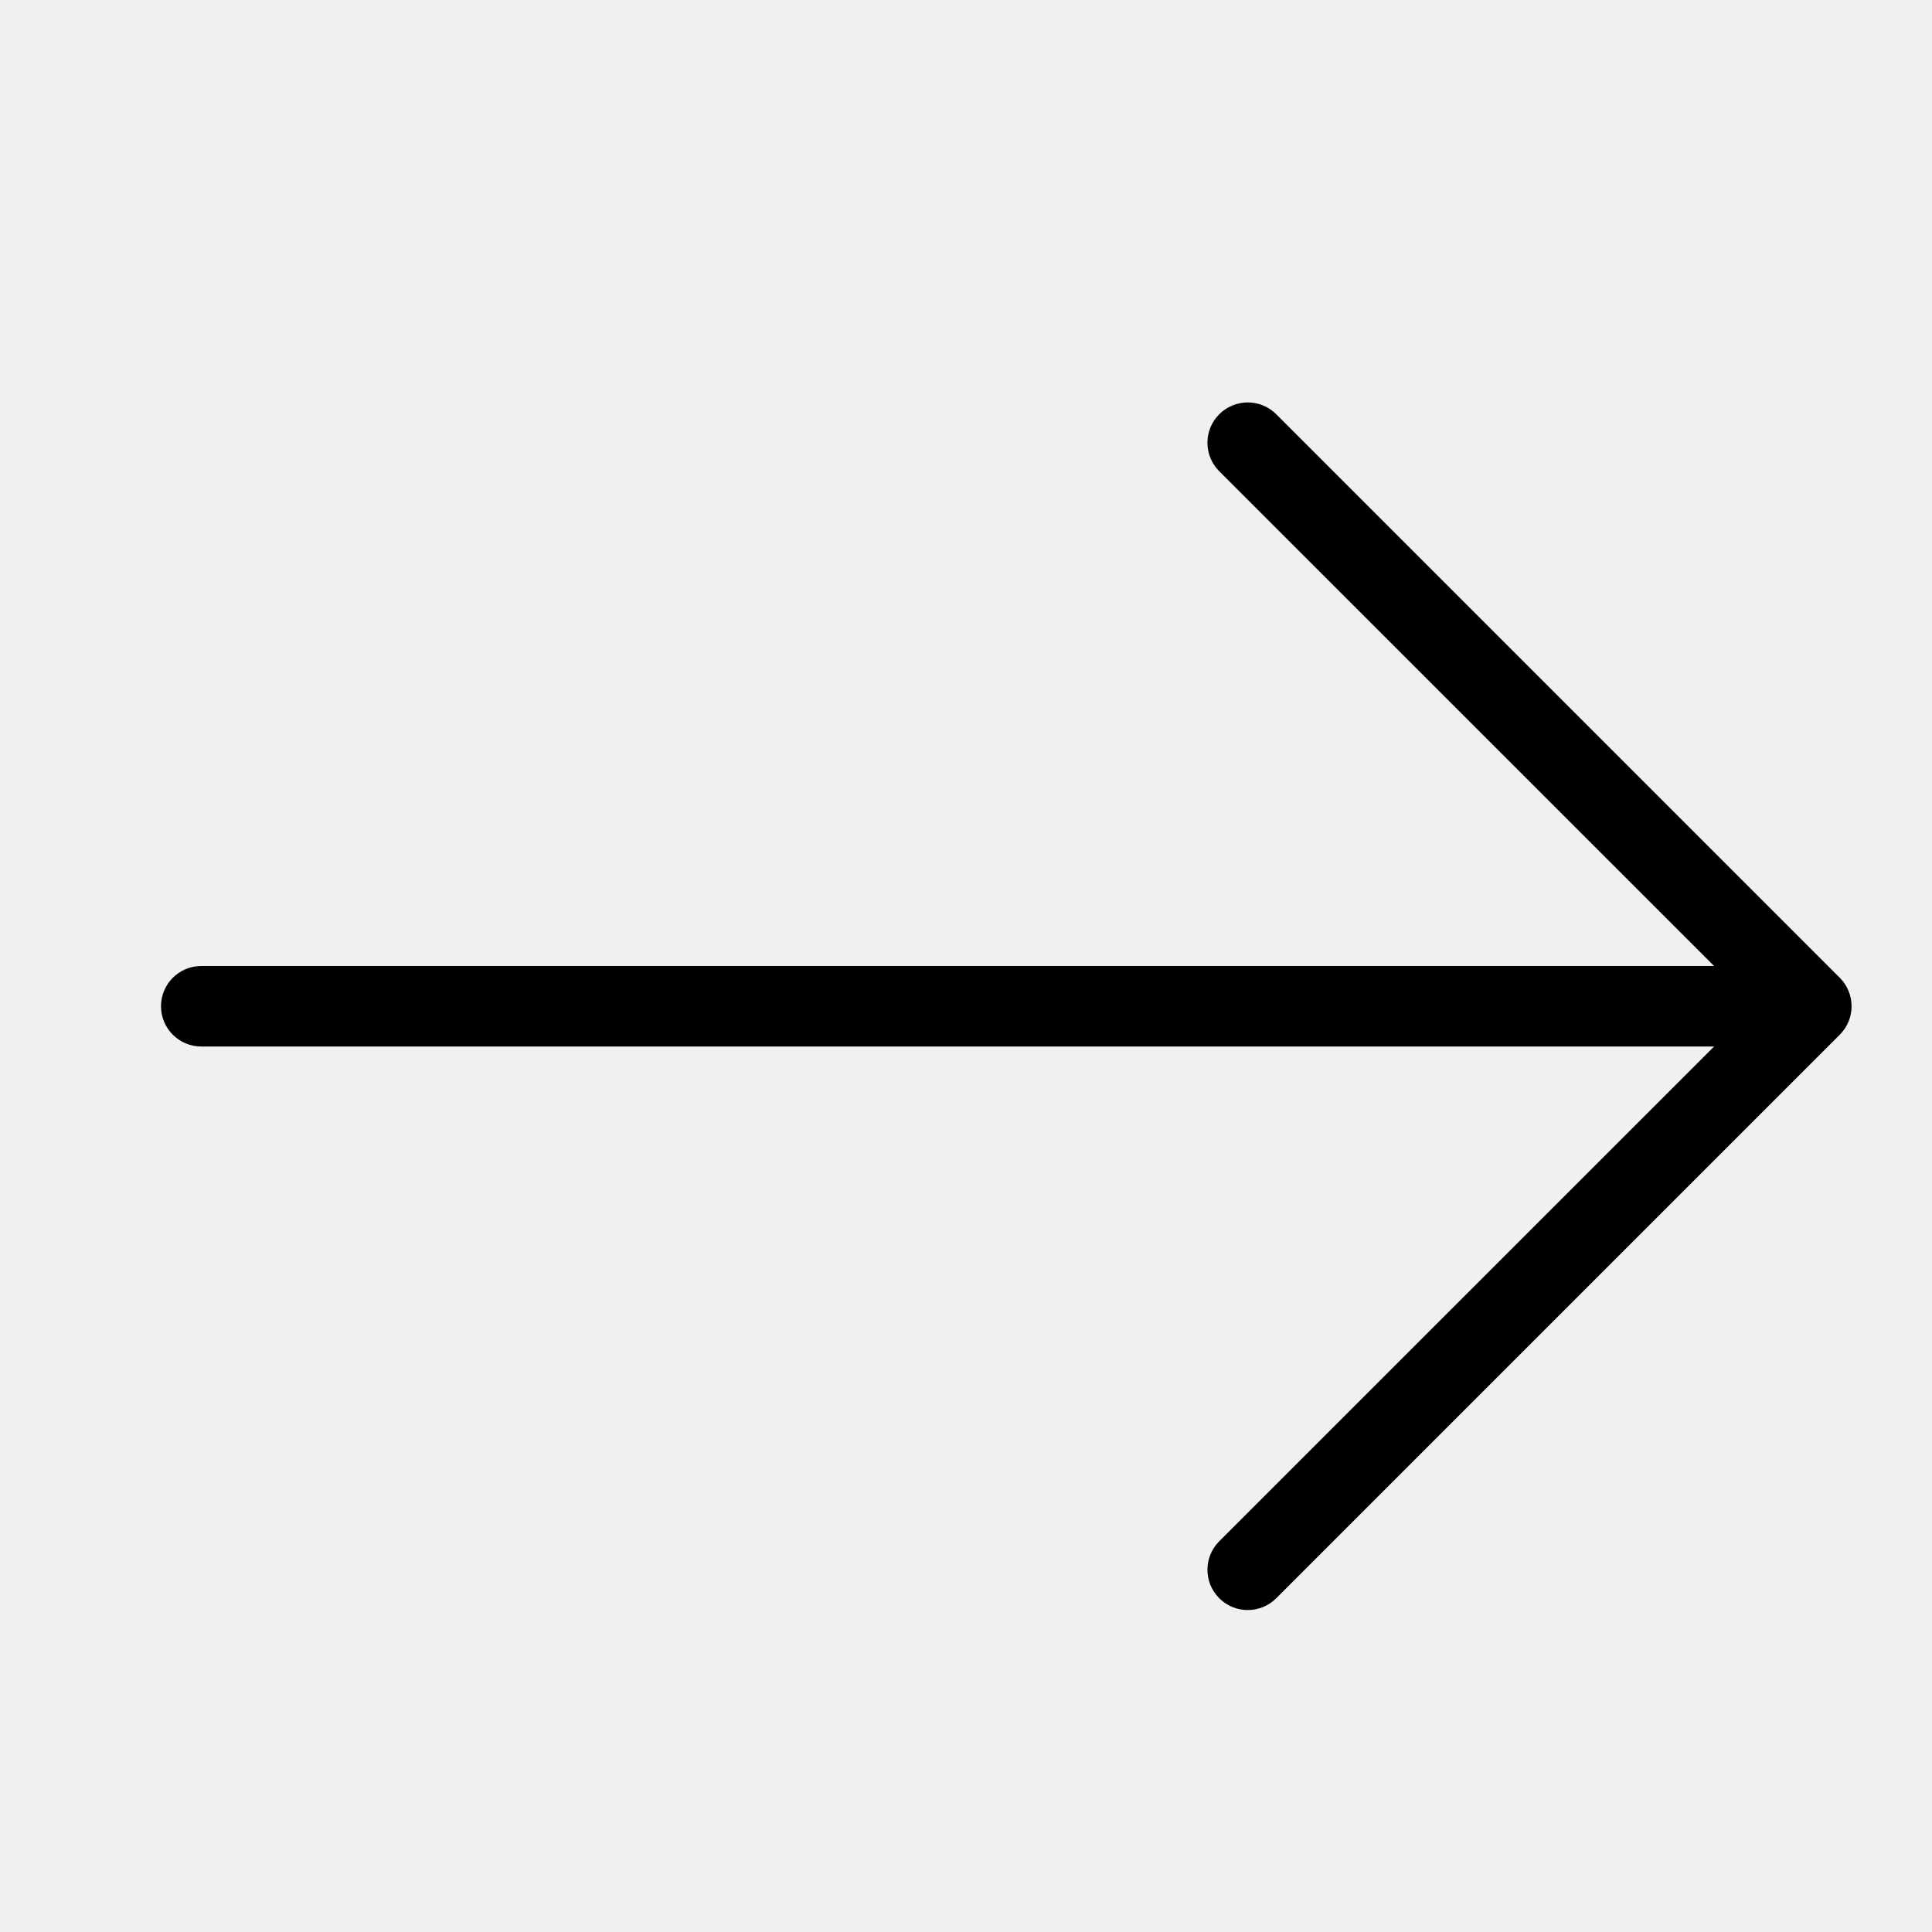
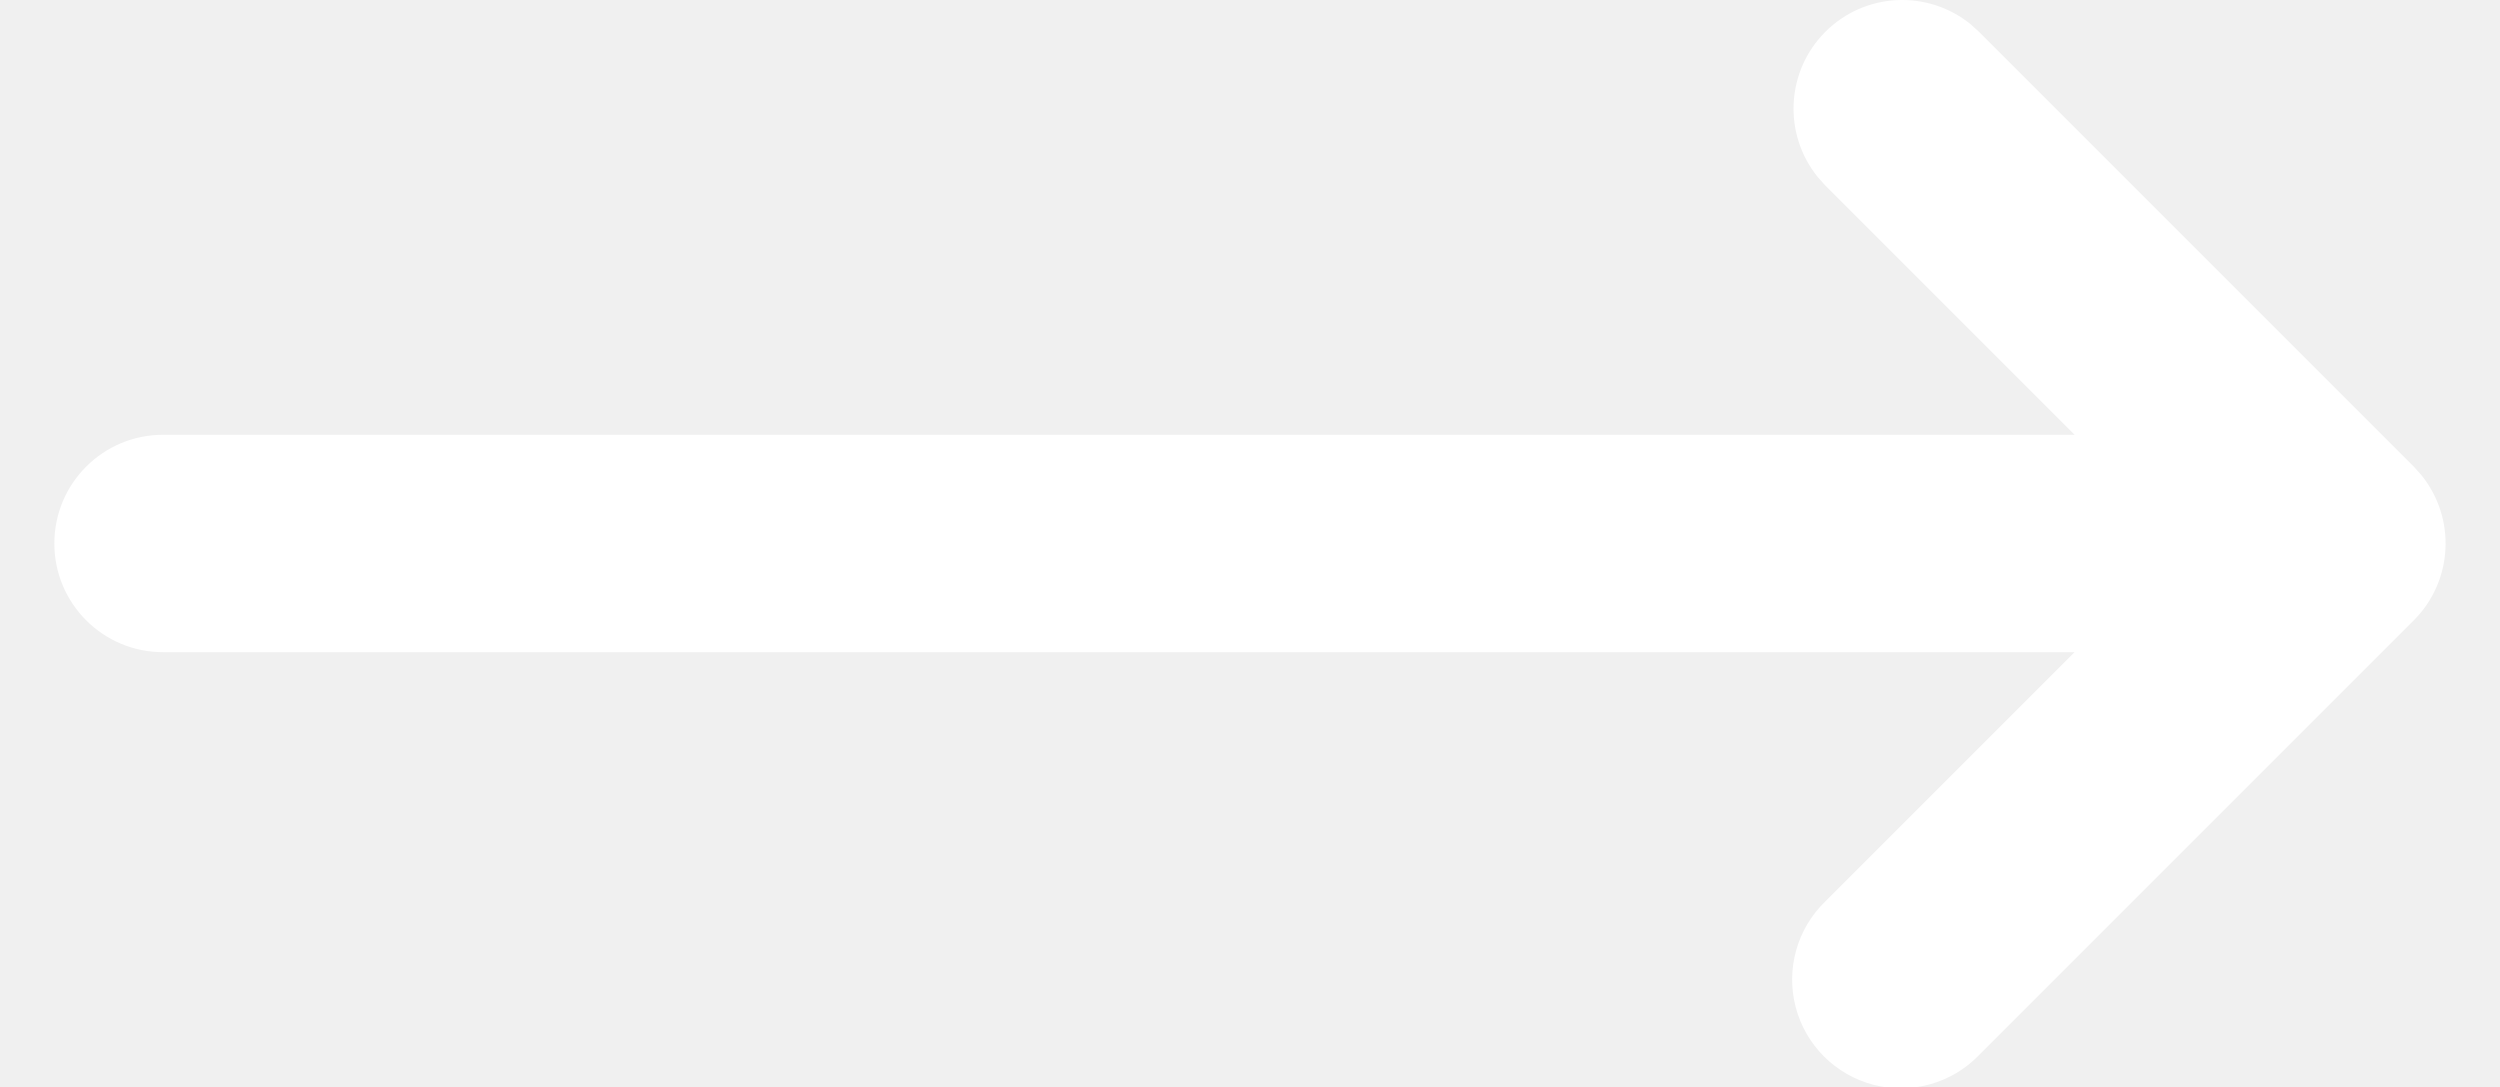
- <svg xmlns="http://www.w3.org/2000/svg" width="24" height="24" viewBox="0 0 24 24">
-   <path fill-rule="evenodd" clip-rule="evenodd" d="M15.146 5.146a.5.5 0 01.708 0l7 7a.5.5 0 010 .708l-7 7a.5.5 0 01-.708-.708L21.293 13H2.5a.5.5 0 010-1h18.793l-6.147-6.146a.5.5 0 010-.708z" />
+ <svg xmlns="http://www.w3.org/2000/svg" width="23" height="10" fill="none" viewBox="0 0 23 10">
+   <path d="M16.793.293a1 1 0 011.338-.069l.076.069 4 4 .068.076a1 1 0 01-.068 1.338l-4 4a1 1 0 11-1.414-1.414L19.086 6H1.5a1 1 0 010-2h17.586l-2.293-2.293-.068-.076a1 1 0 01.068-1.338z" fill="#fff" />
</svg>
